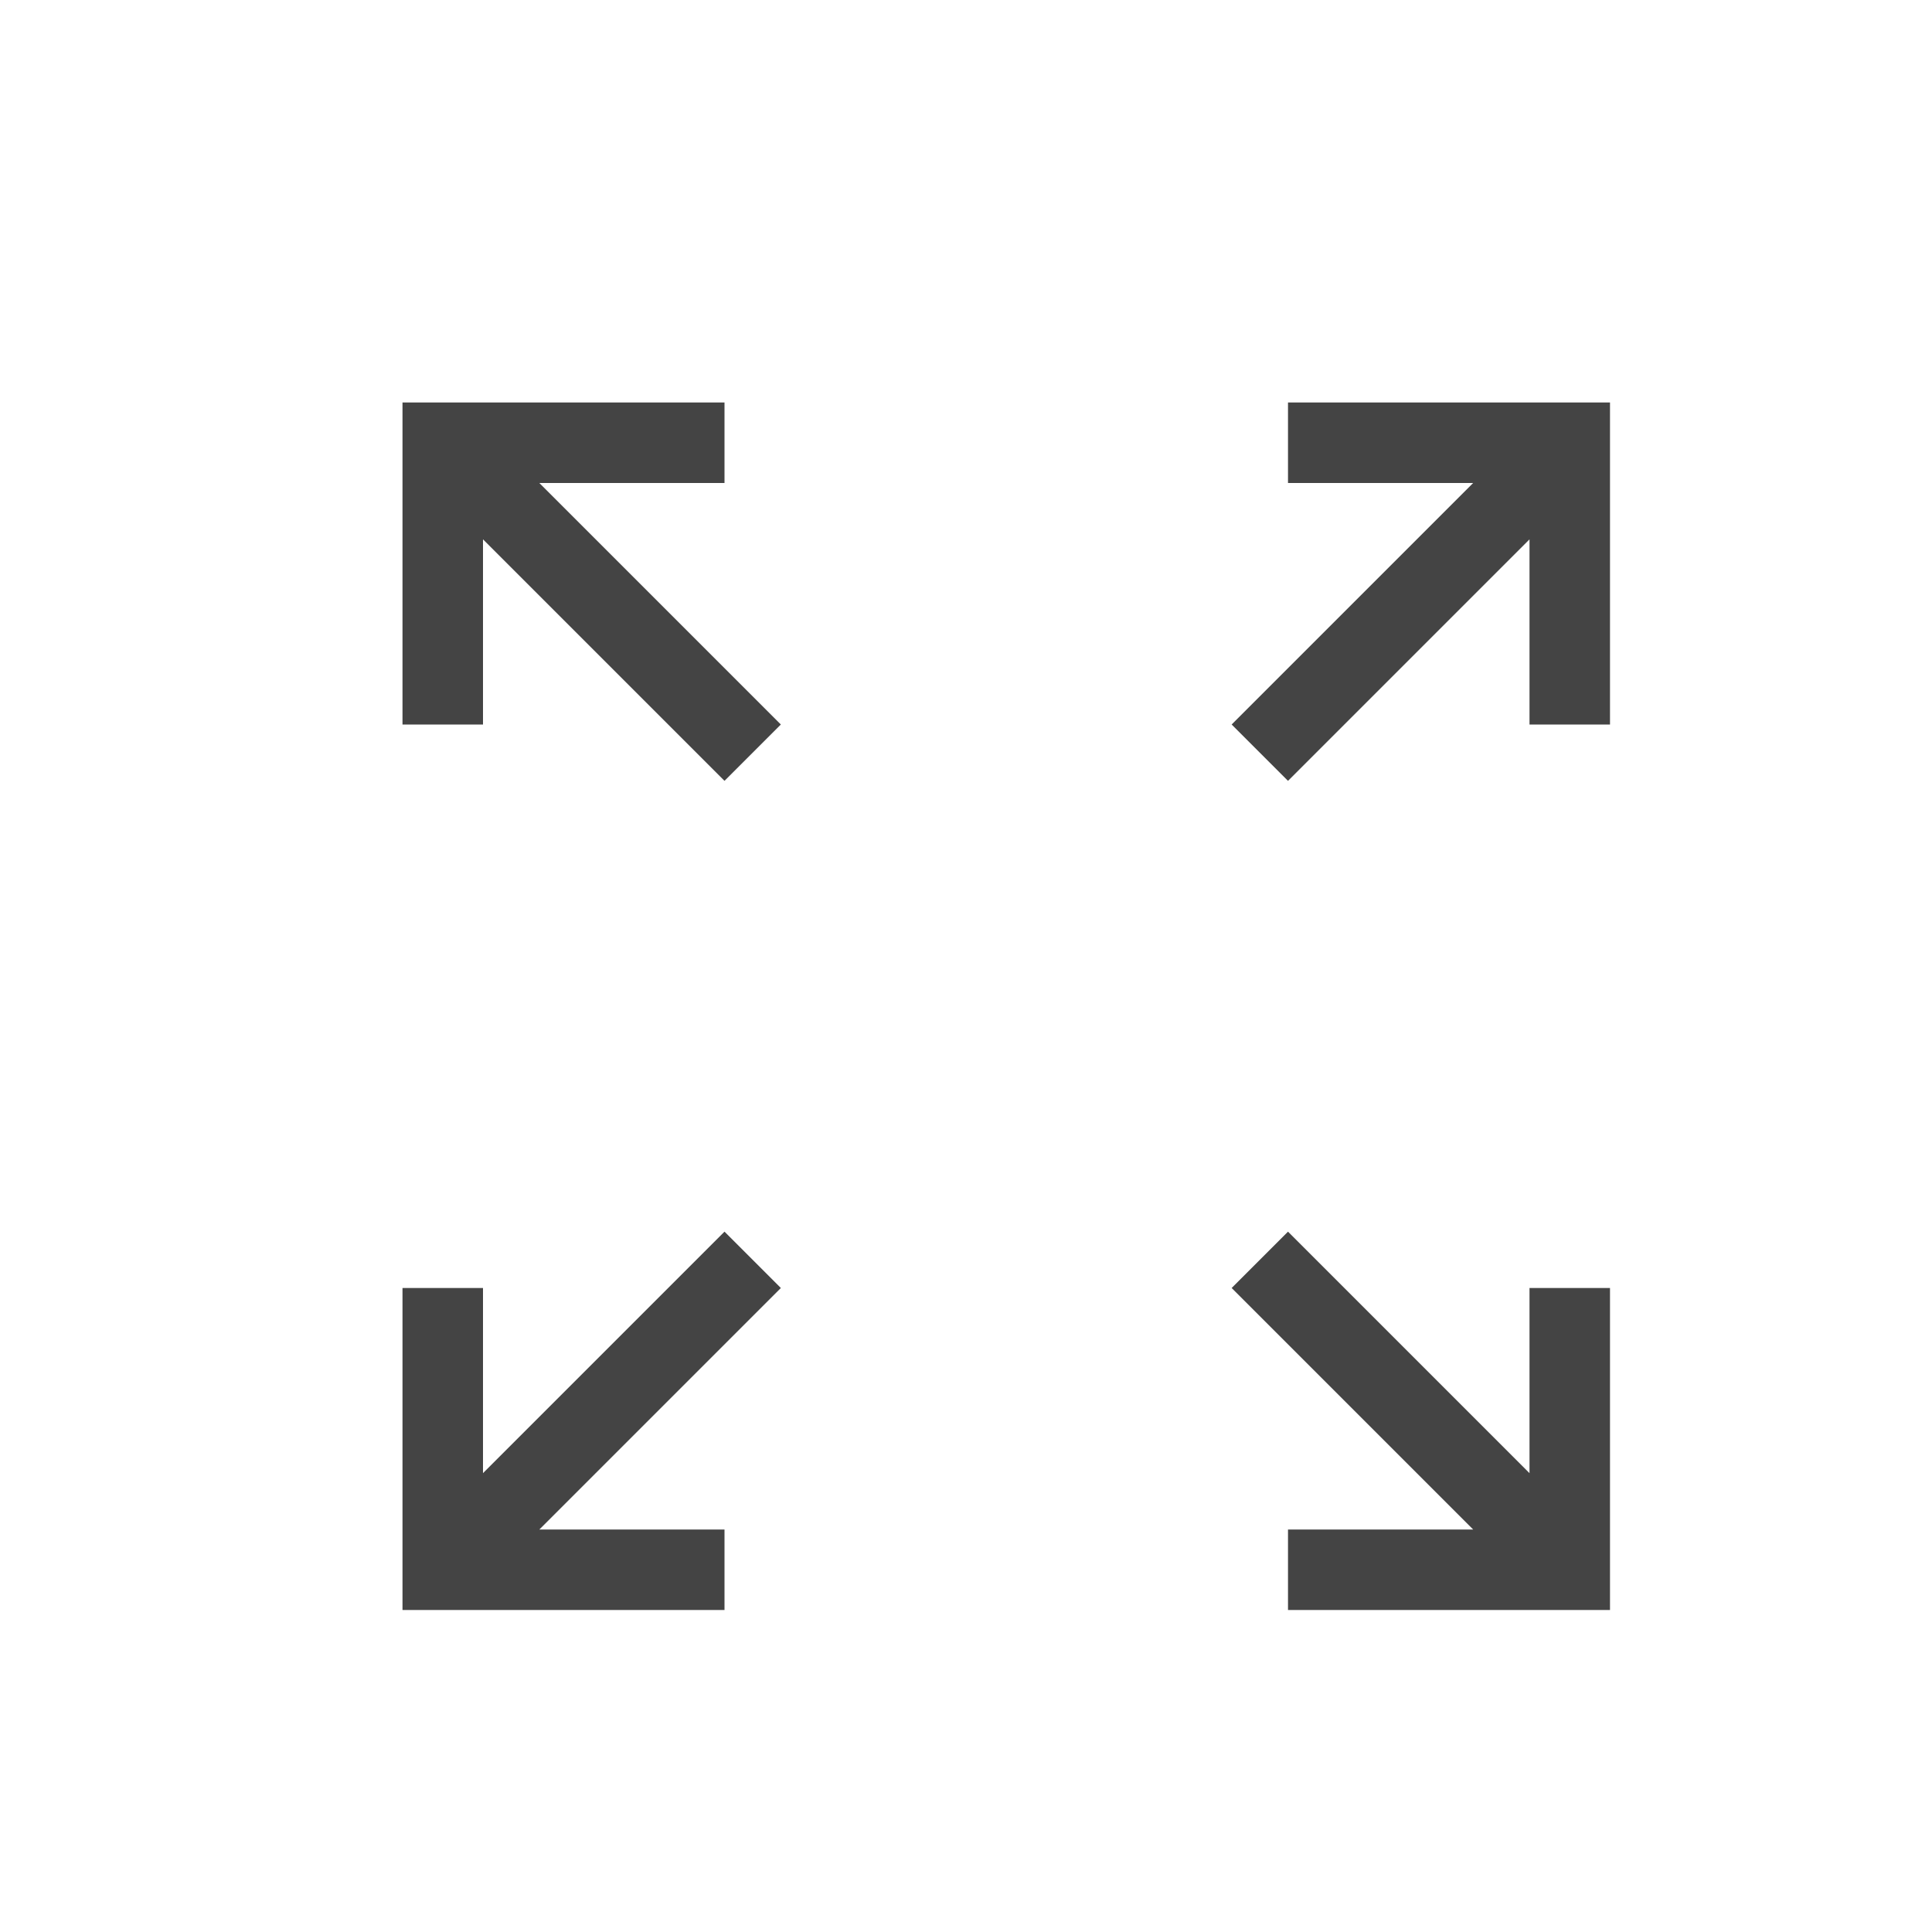
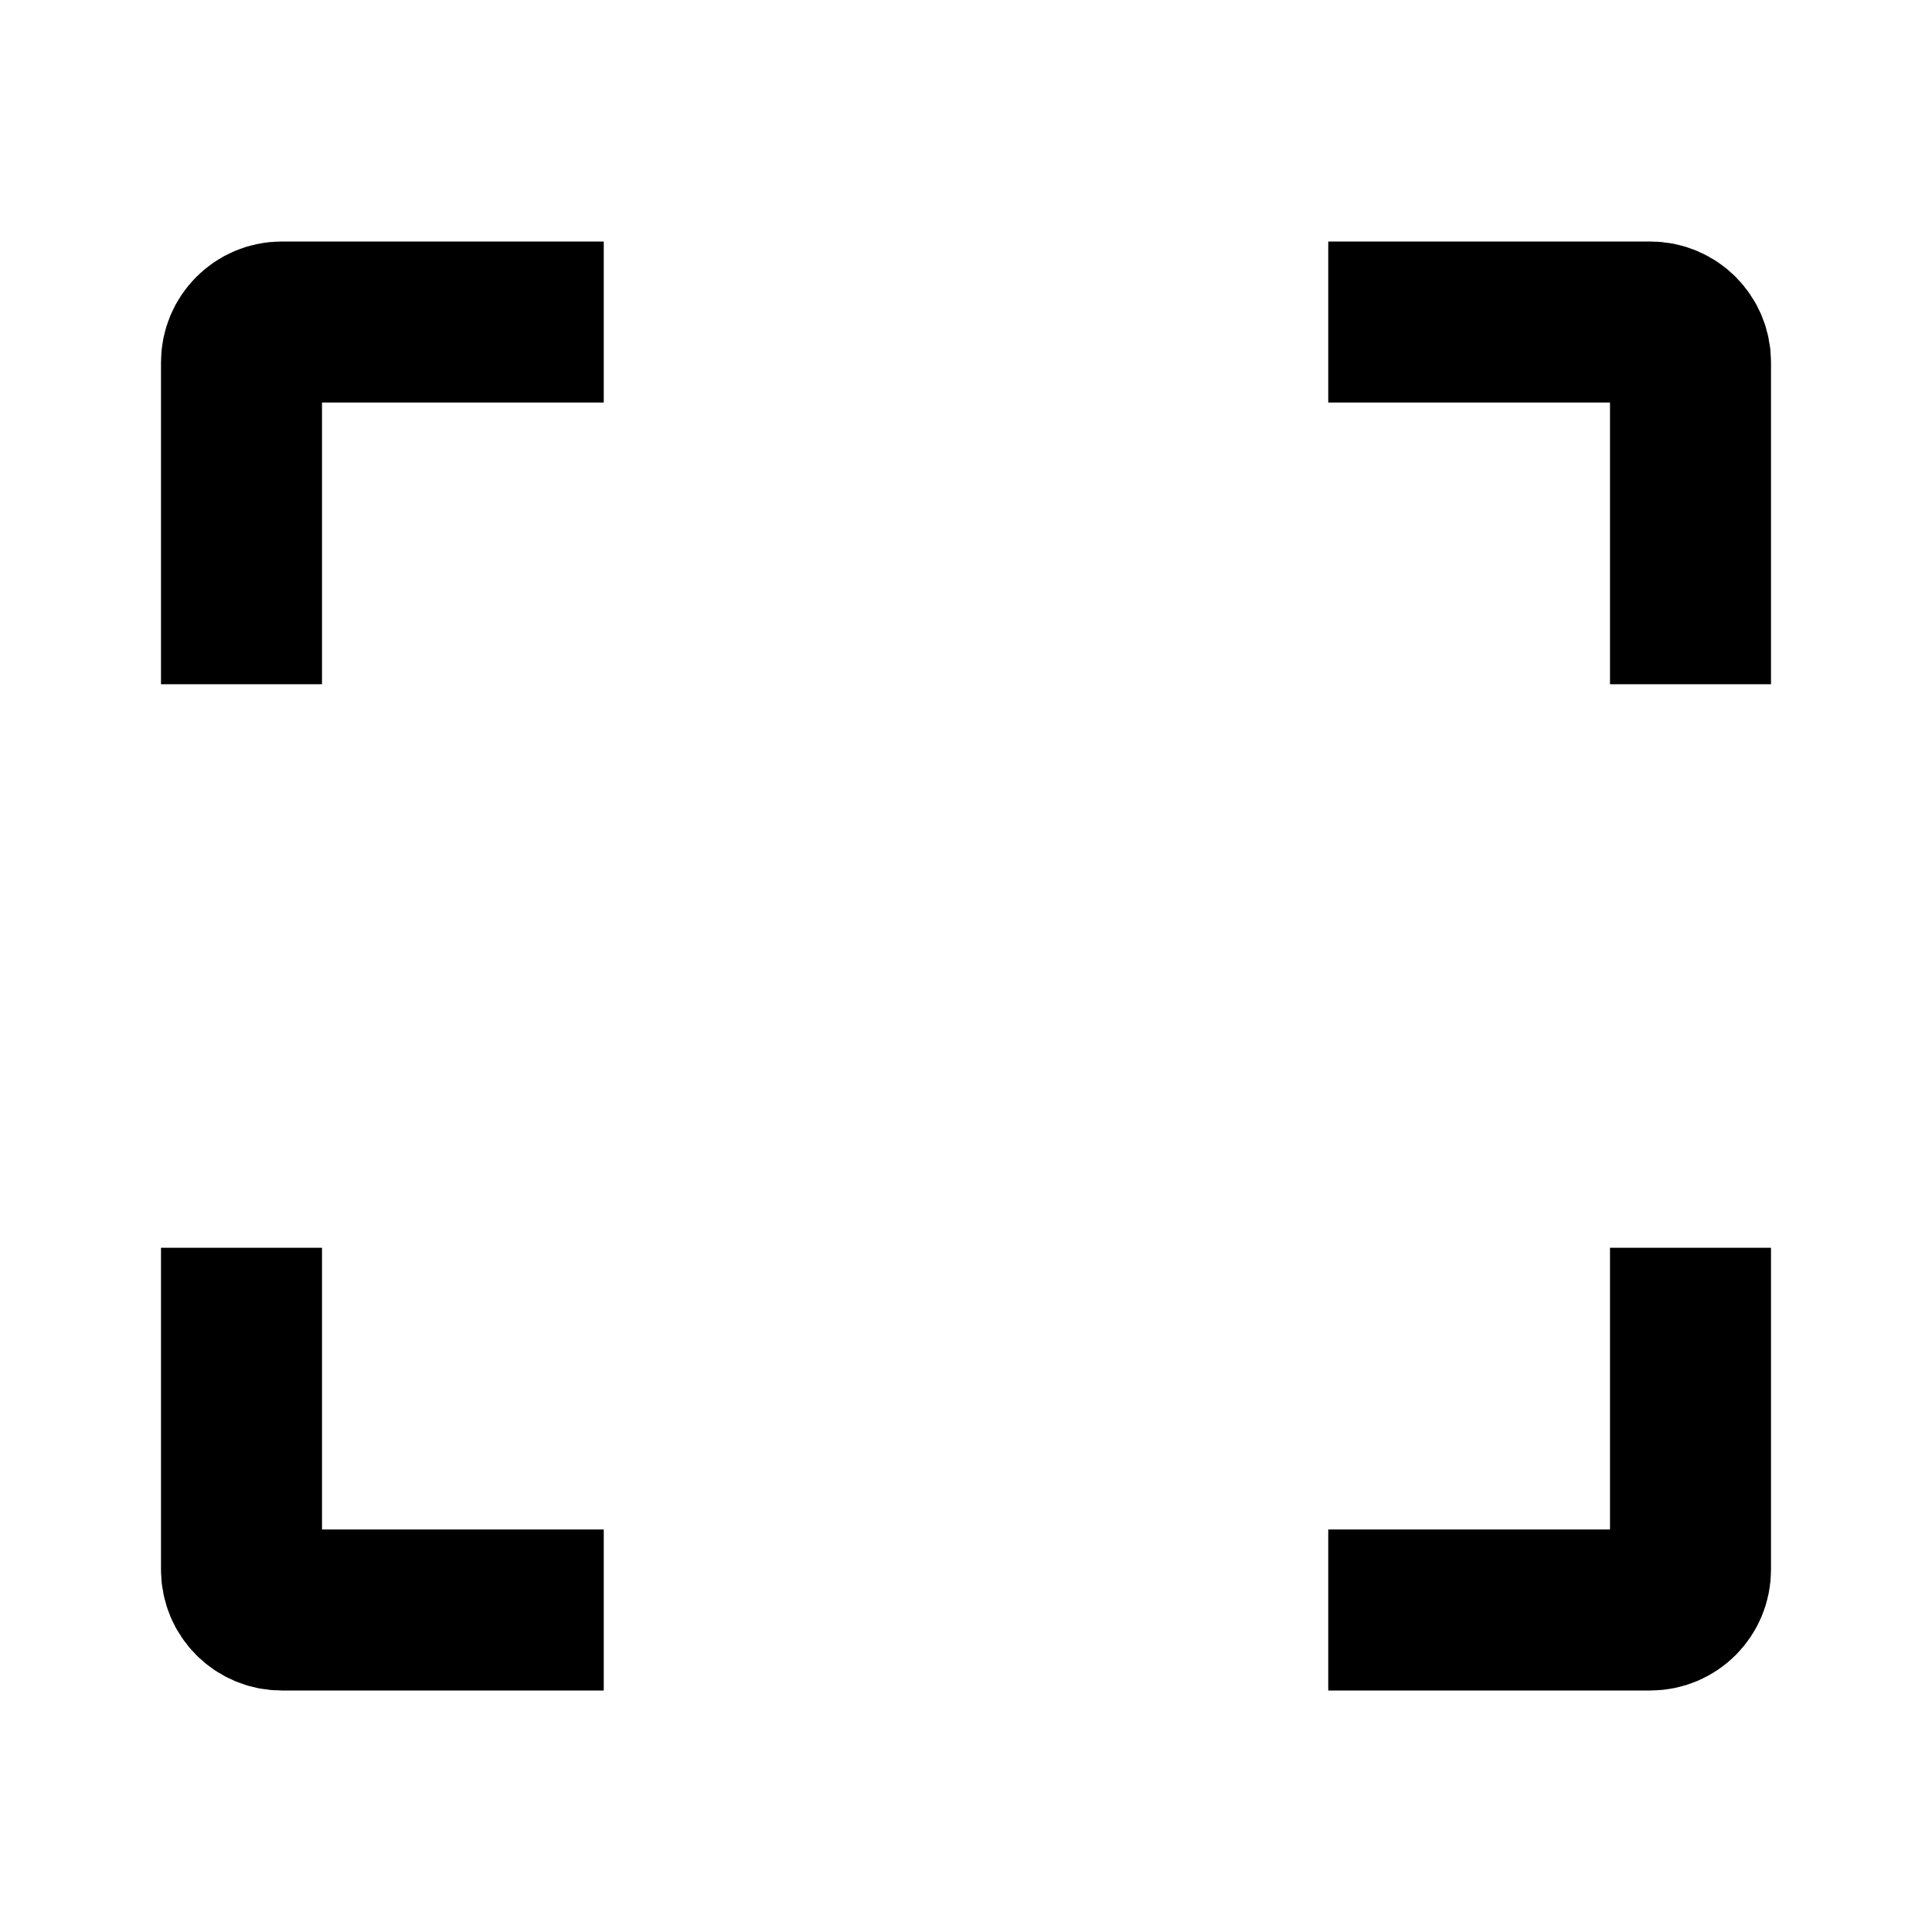
- <svg xmlns="http://www.w3.org/2000/svg" t="1670596287304" class="icon" viewBox="0 0 1024 1024" version="1.1" p-id="4013" width="200" height="200">
-   <path d="M285.867 810.667H384v42.667H213.333v-170.667h42.667v98.133l128-128 29.867 29.867-128 128z m494.933 0l-128-128 29.867-29.867 128 128V682.667h42.667v170.667h-170.667v-42.667h98.133zM285.867 256l128 128-29.867 29.867-128-128V384H213.333V213.333h170.667v42.667H285.867z m494.933 0H682.667V213.333h170.667v170.667h-42.667V285.867l-128 128-29.867-29.867 128-128z" fill="#444444" p-id="4014" />
+ <svg xmlns="http://www.w3.org/2000/svg" viewBox="0 0 48 48" fill="none" stroke="currentColor" class="arco-icon arco-icon-fullscreen" stroke-width="4" stroke-linecap="butt" stroke-linejoin="miter" data-v-a83ae0ad="" style="font-size: 18px;">
+   <path d="M42 17V9a1 1 0 0 0-1-1h-8M6 17V9a1 1 0 0 1 1-1h8m27 23v8a1 1 0 0 1-1 1h-8M6 31v8a1 1 0 0 0 1 1h8" />
</svg>
